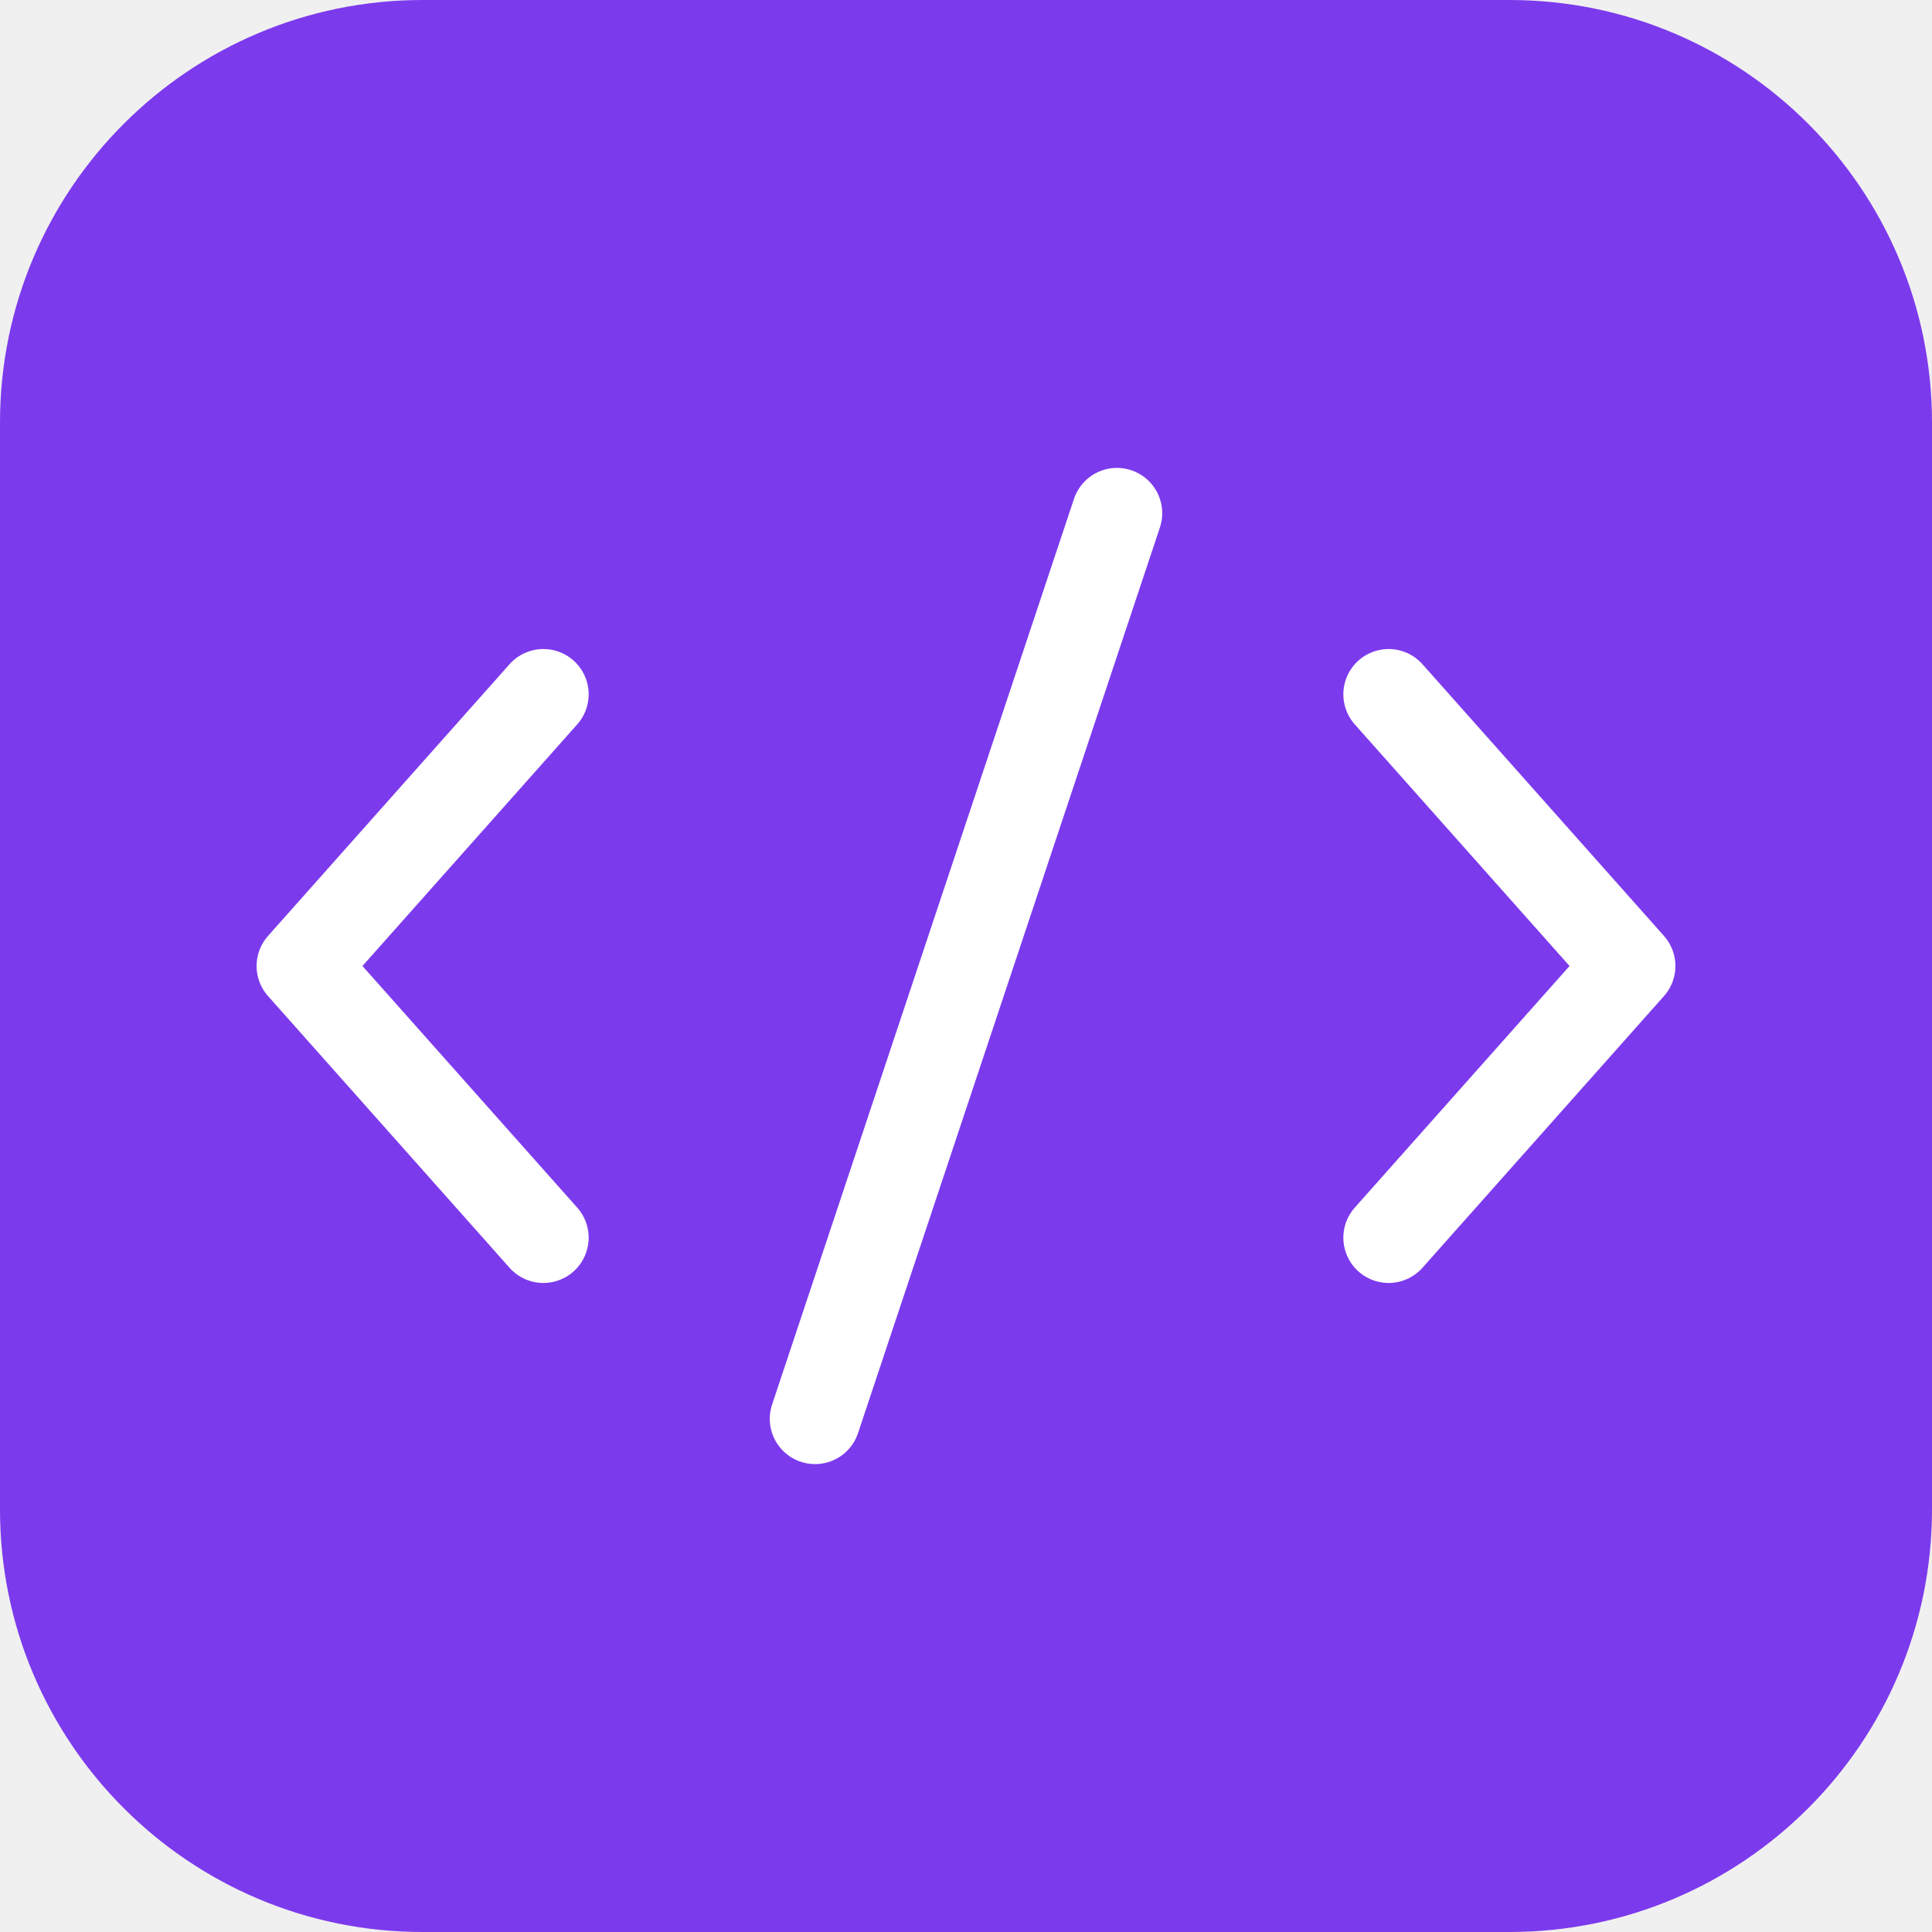
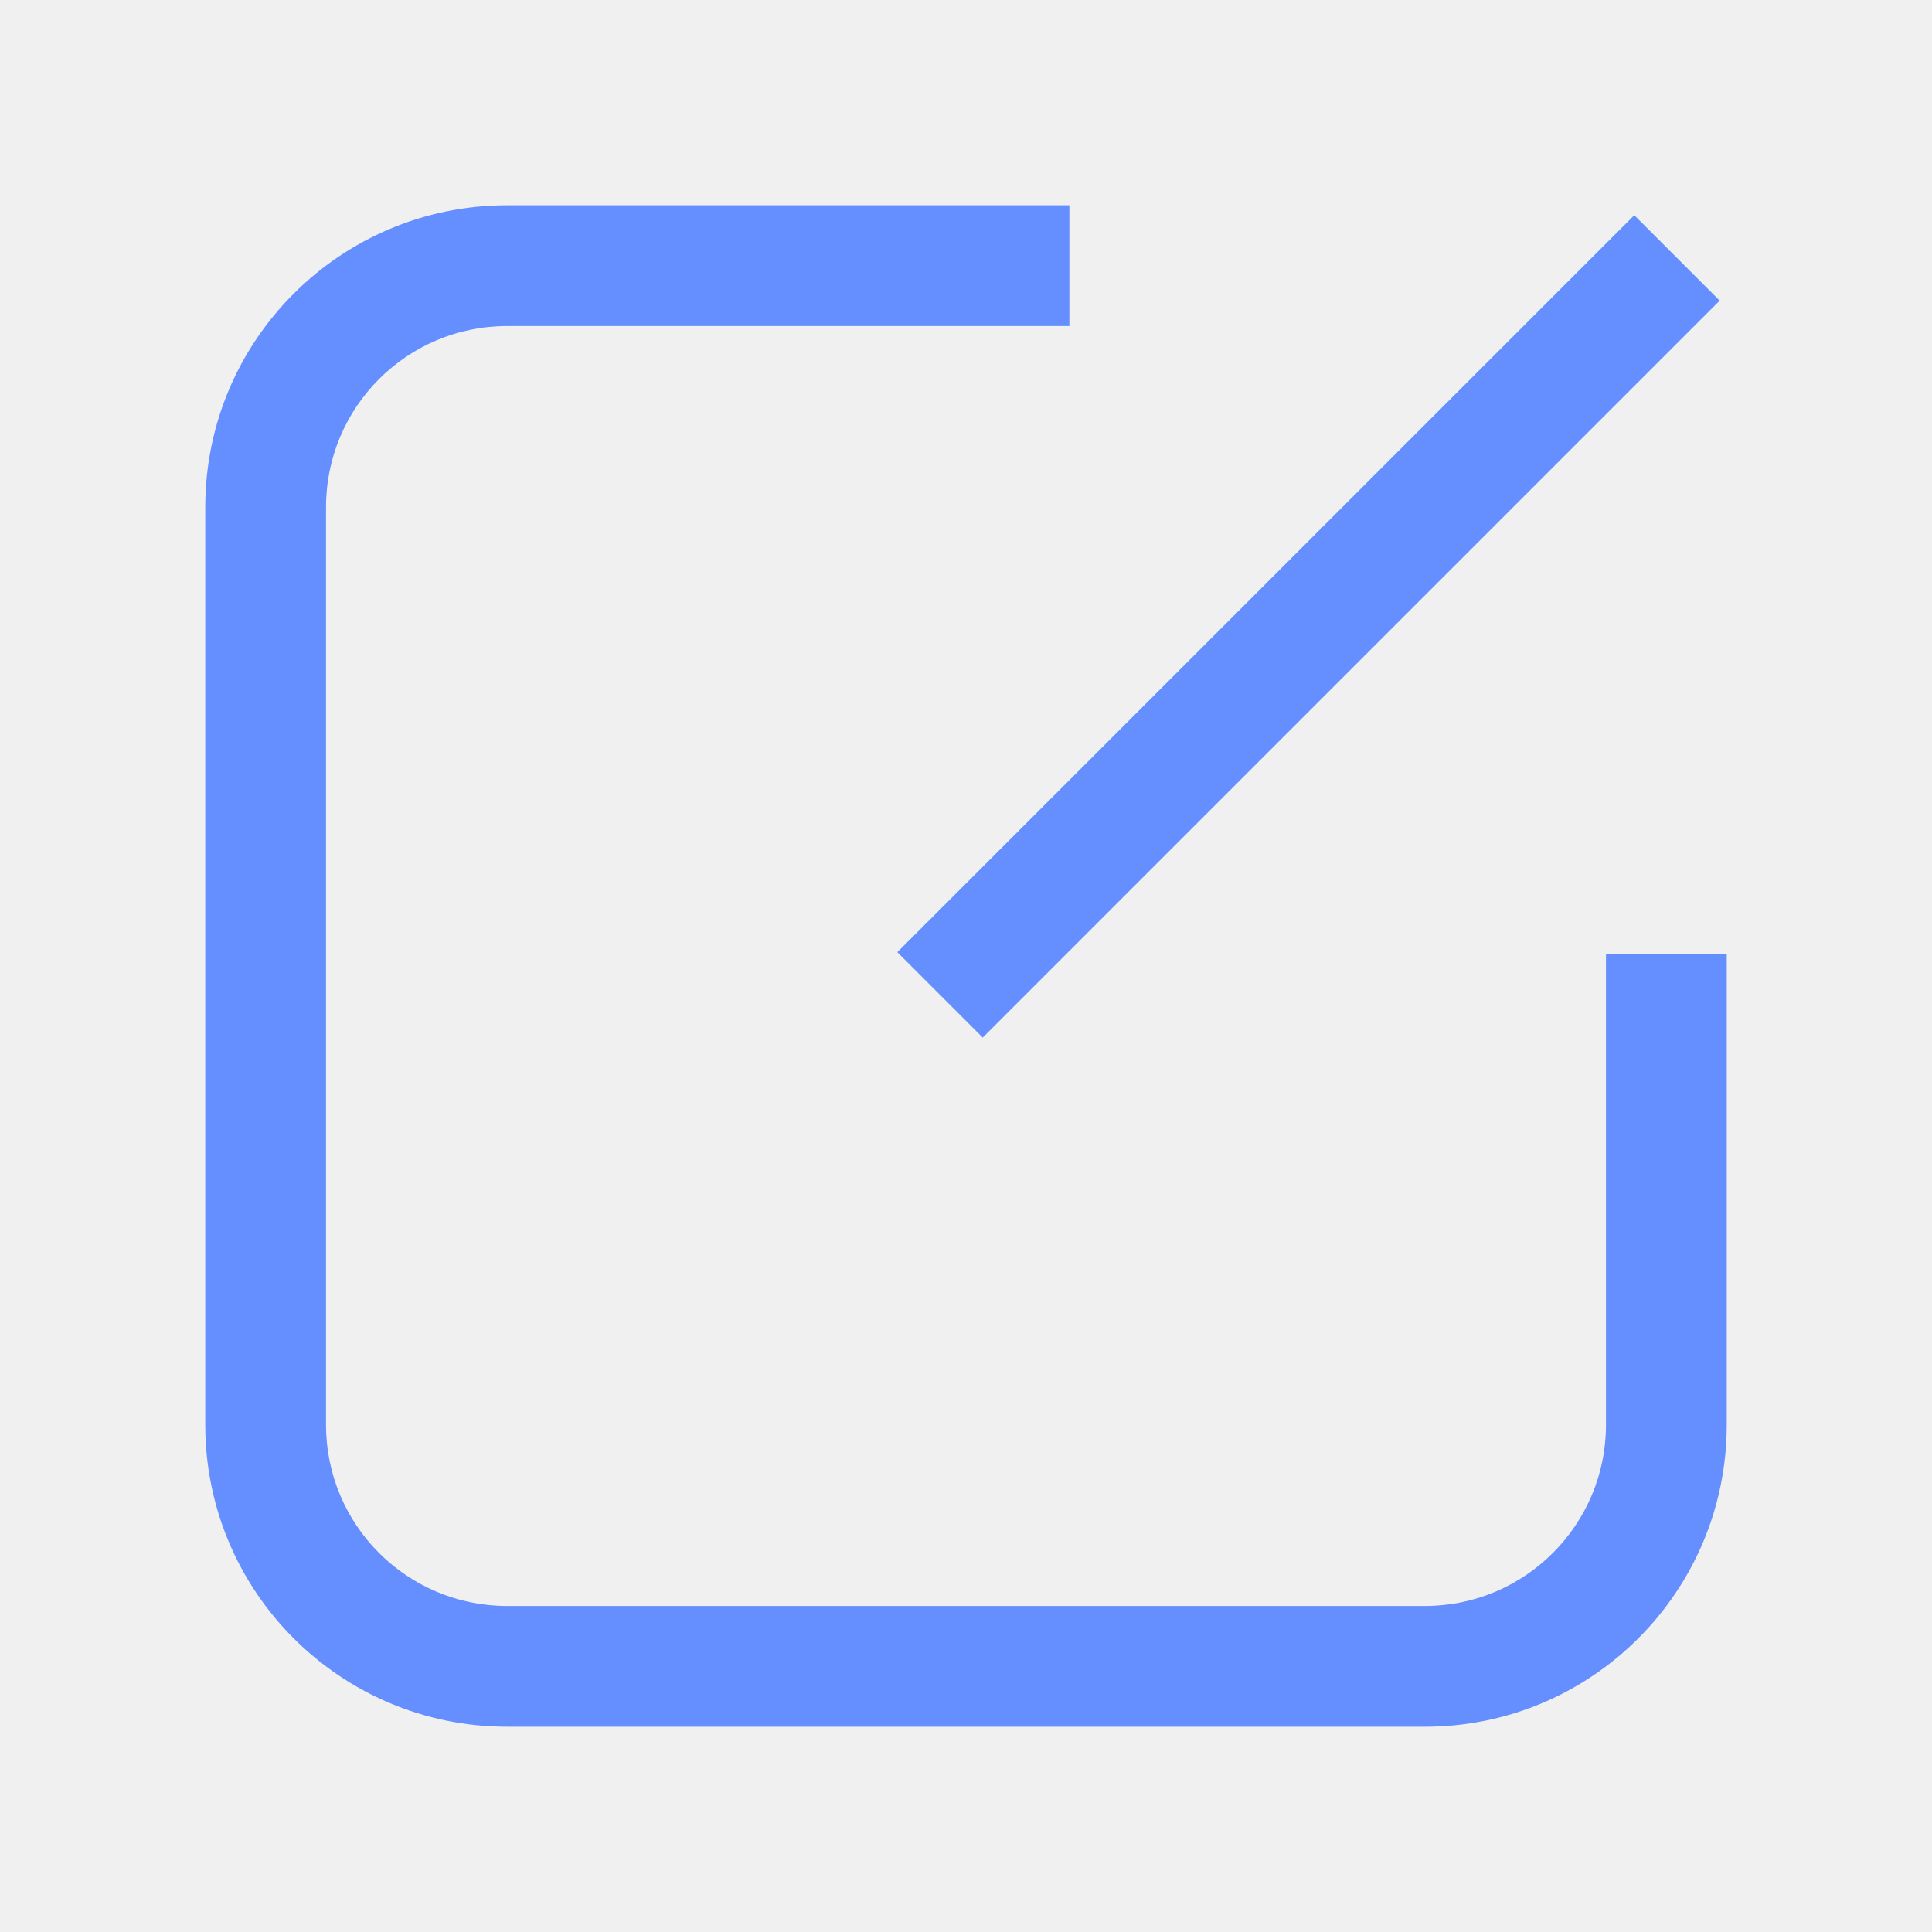
- <svg xmlns="http://www.w3.org/2000/svg" viewBox="0 0 64 64">
-   <rect width="64" height="64" rx="14" fill="#7c3aed" />
-   <g fill="none" stroke="white" stroke-width="3" stroke-linecap="round" stroke-linejoin="round">
-     <path d="m18 23-8 9 8 9m28-18 8 9-8 9M37 17 27 47" />
-   </g>
+ <svg xmlns="http://www.w3.org/2000/svg" width="36" height="36" viewBox="0 0 16 16" fill="none" aria-hidden="true" stroke-width="1">
+   <path d="M8.856 2.7H4.2C3.371 2.7 2.7 3.371 2.7 4.2V11.8C2.7 12.629 3.371 13.3 4.2 13.3H11.8C12.628 13.3 13.3 12.628 13.3 11.8V7.899H14.3V11.8C14.3 13.181 13.181 14.3 11.8 14.3H4.2C2.819 14.3 1.7 13.181 1.7 11.8V4.2C1.7 2.819 2.819 1.7 4.2 1.7H8.856V2.7Z" fill="#658EFF" />
+   <path d="M7.785 8.239L13.888 2.136" stroke="#658EFF" />
</svg>
